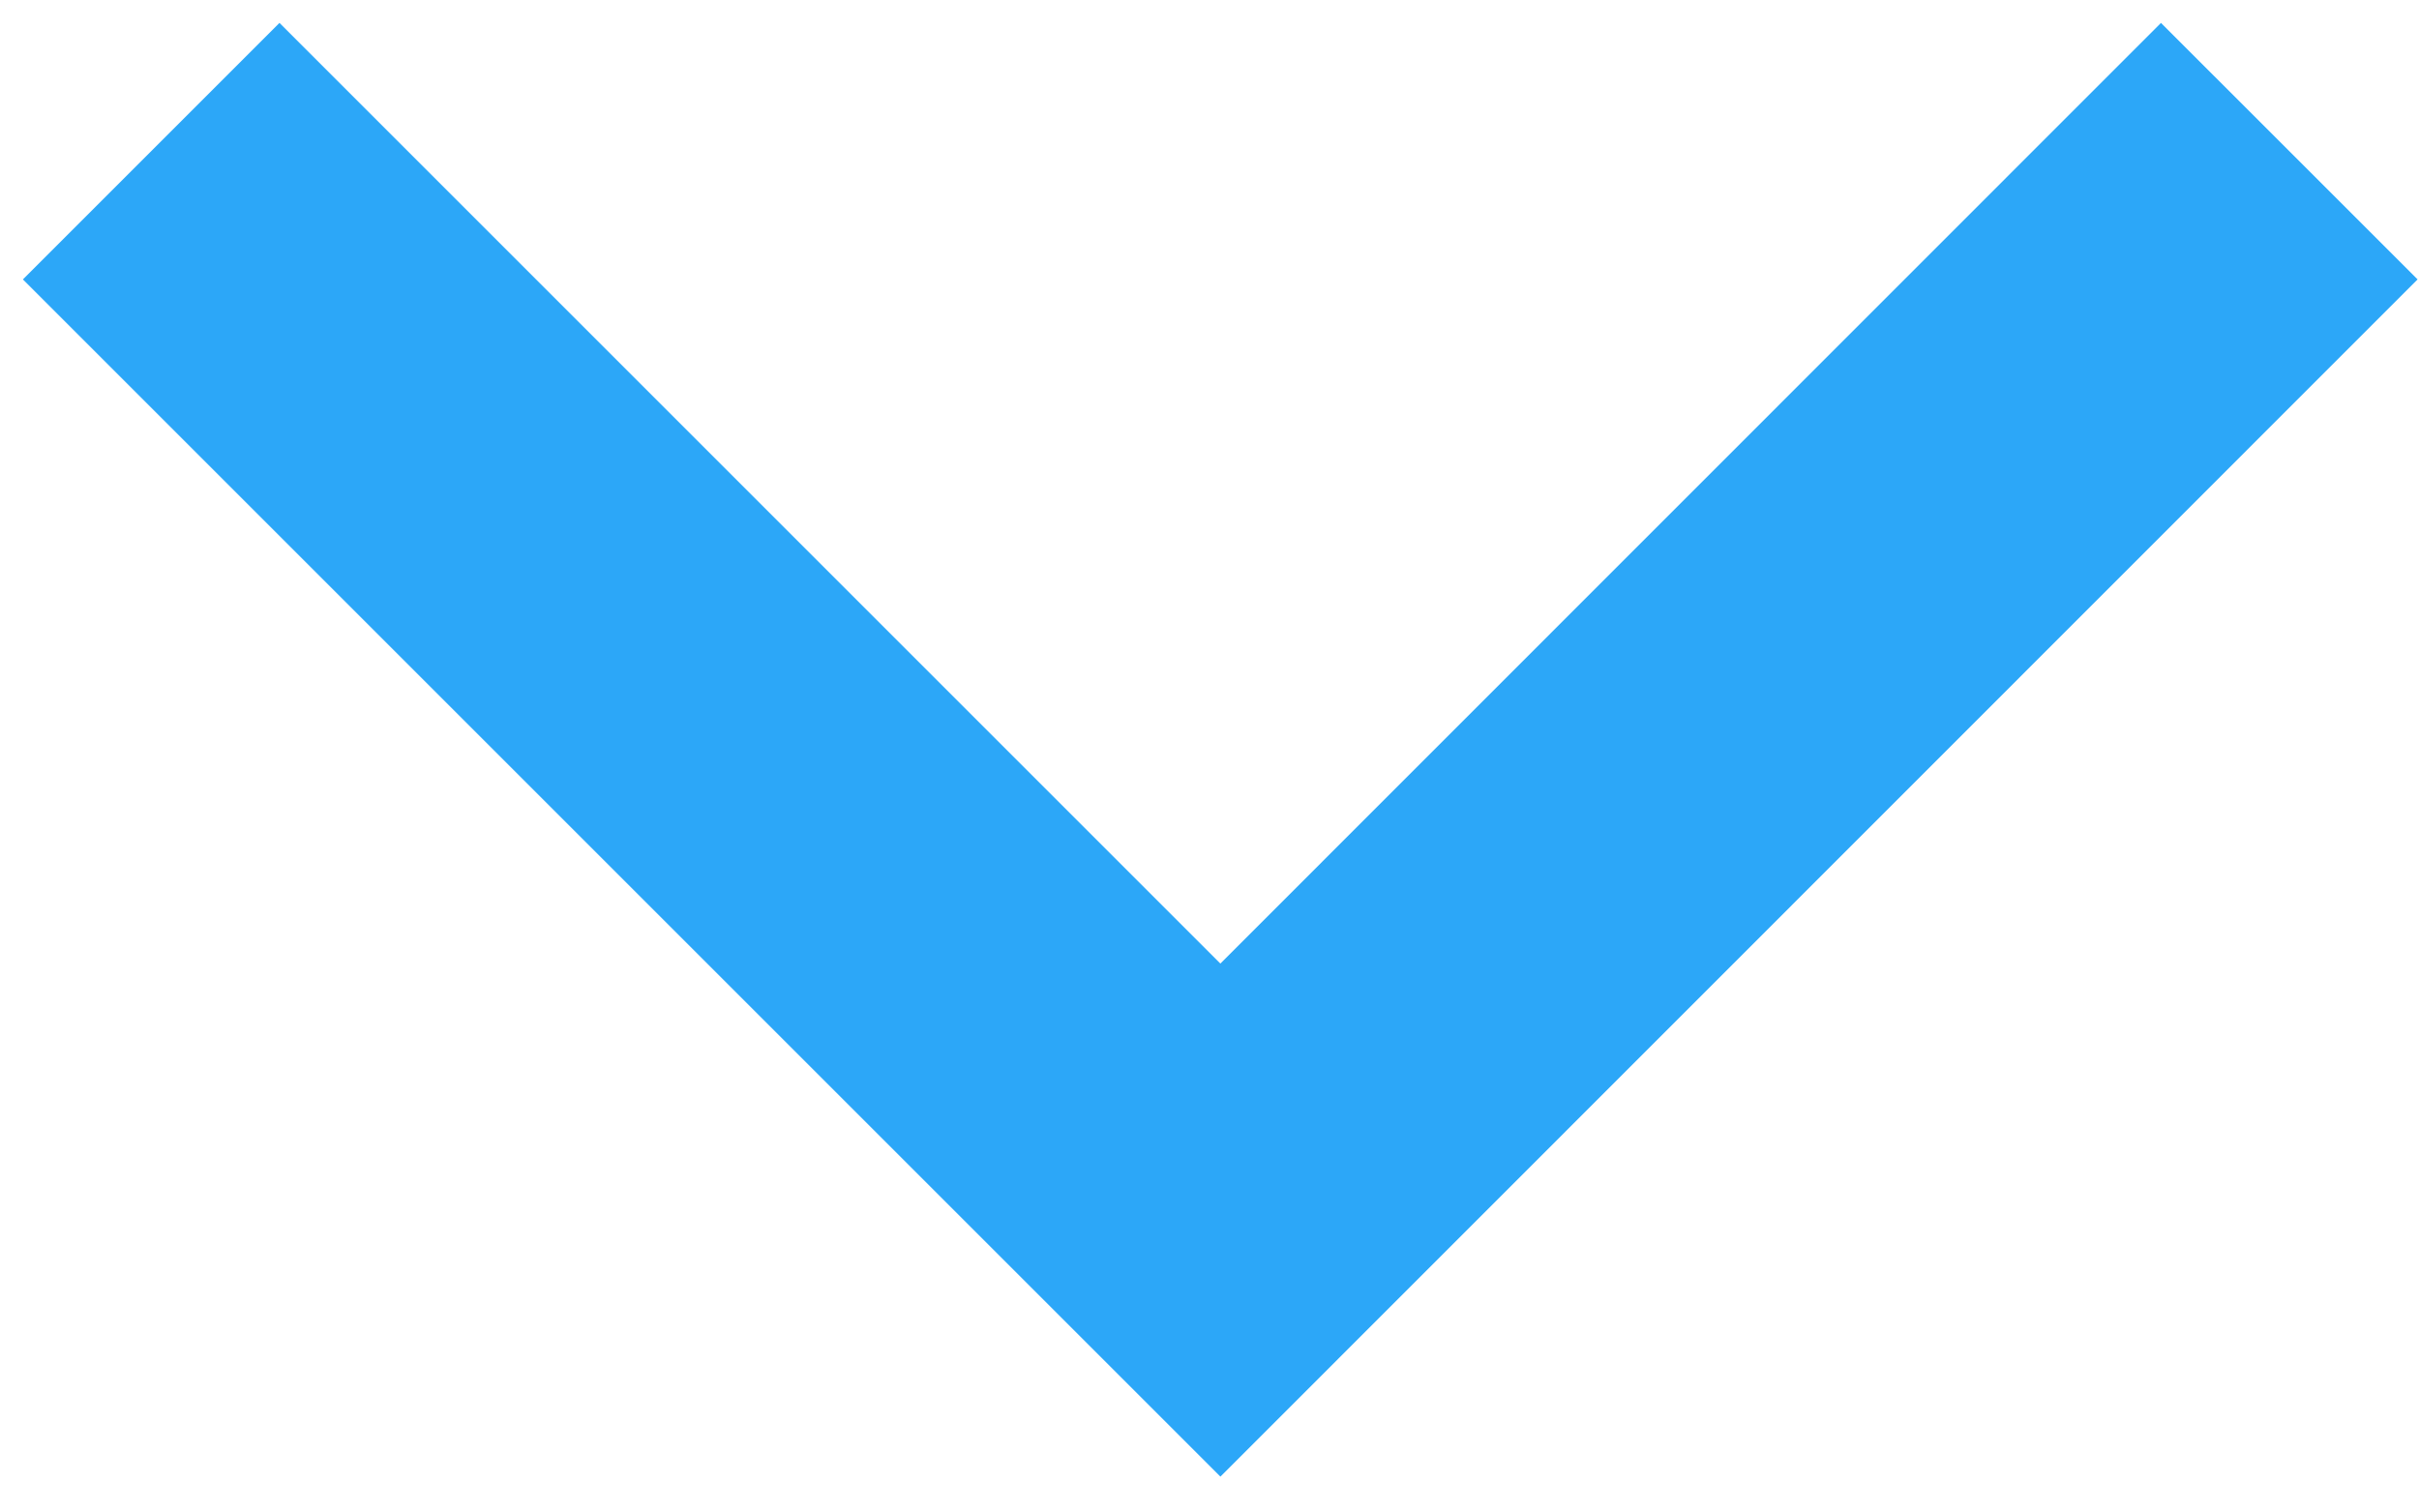
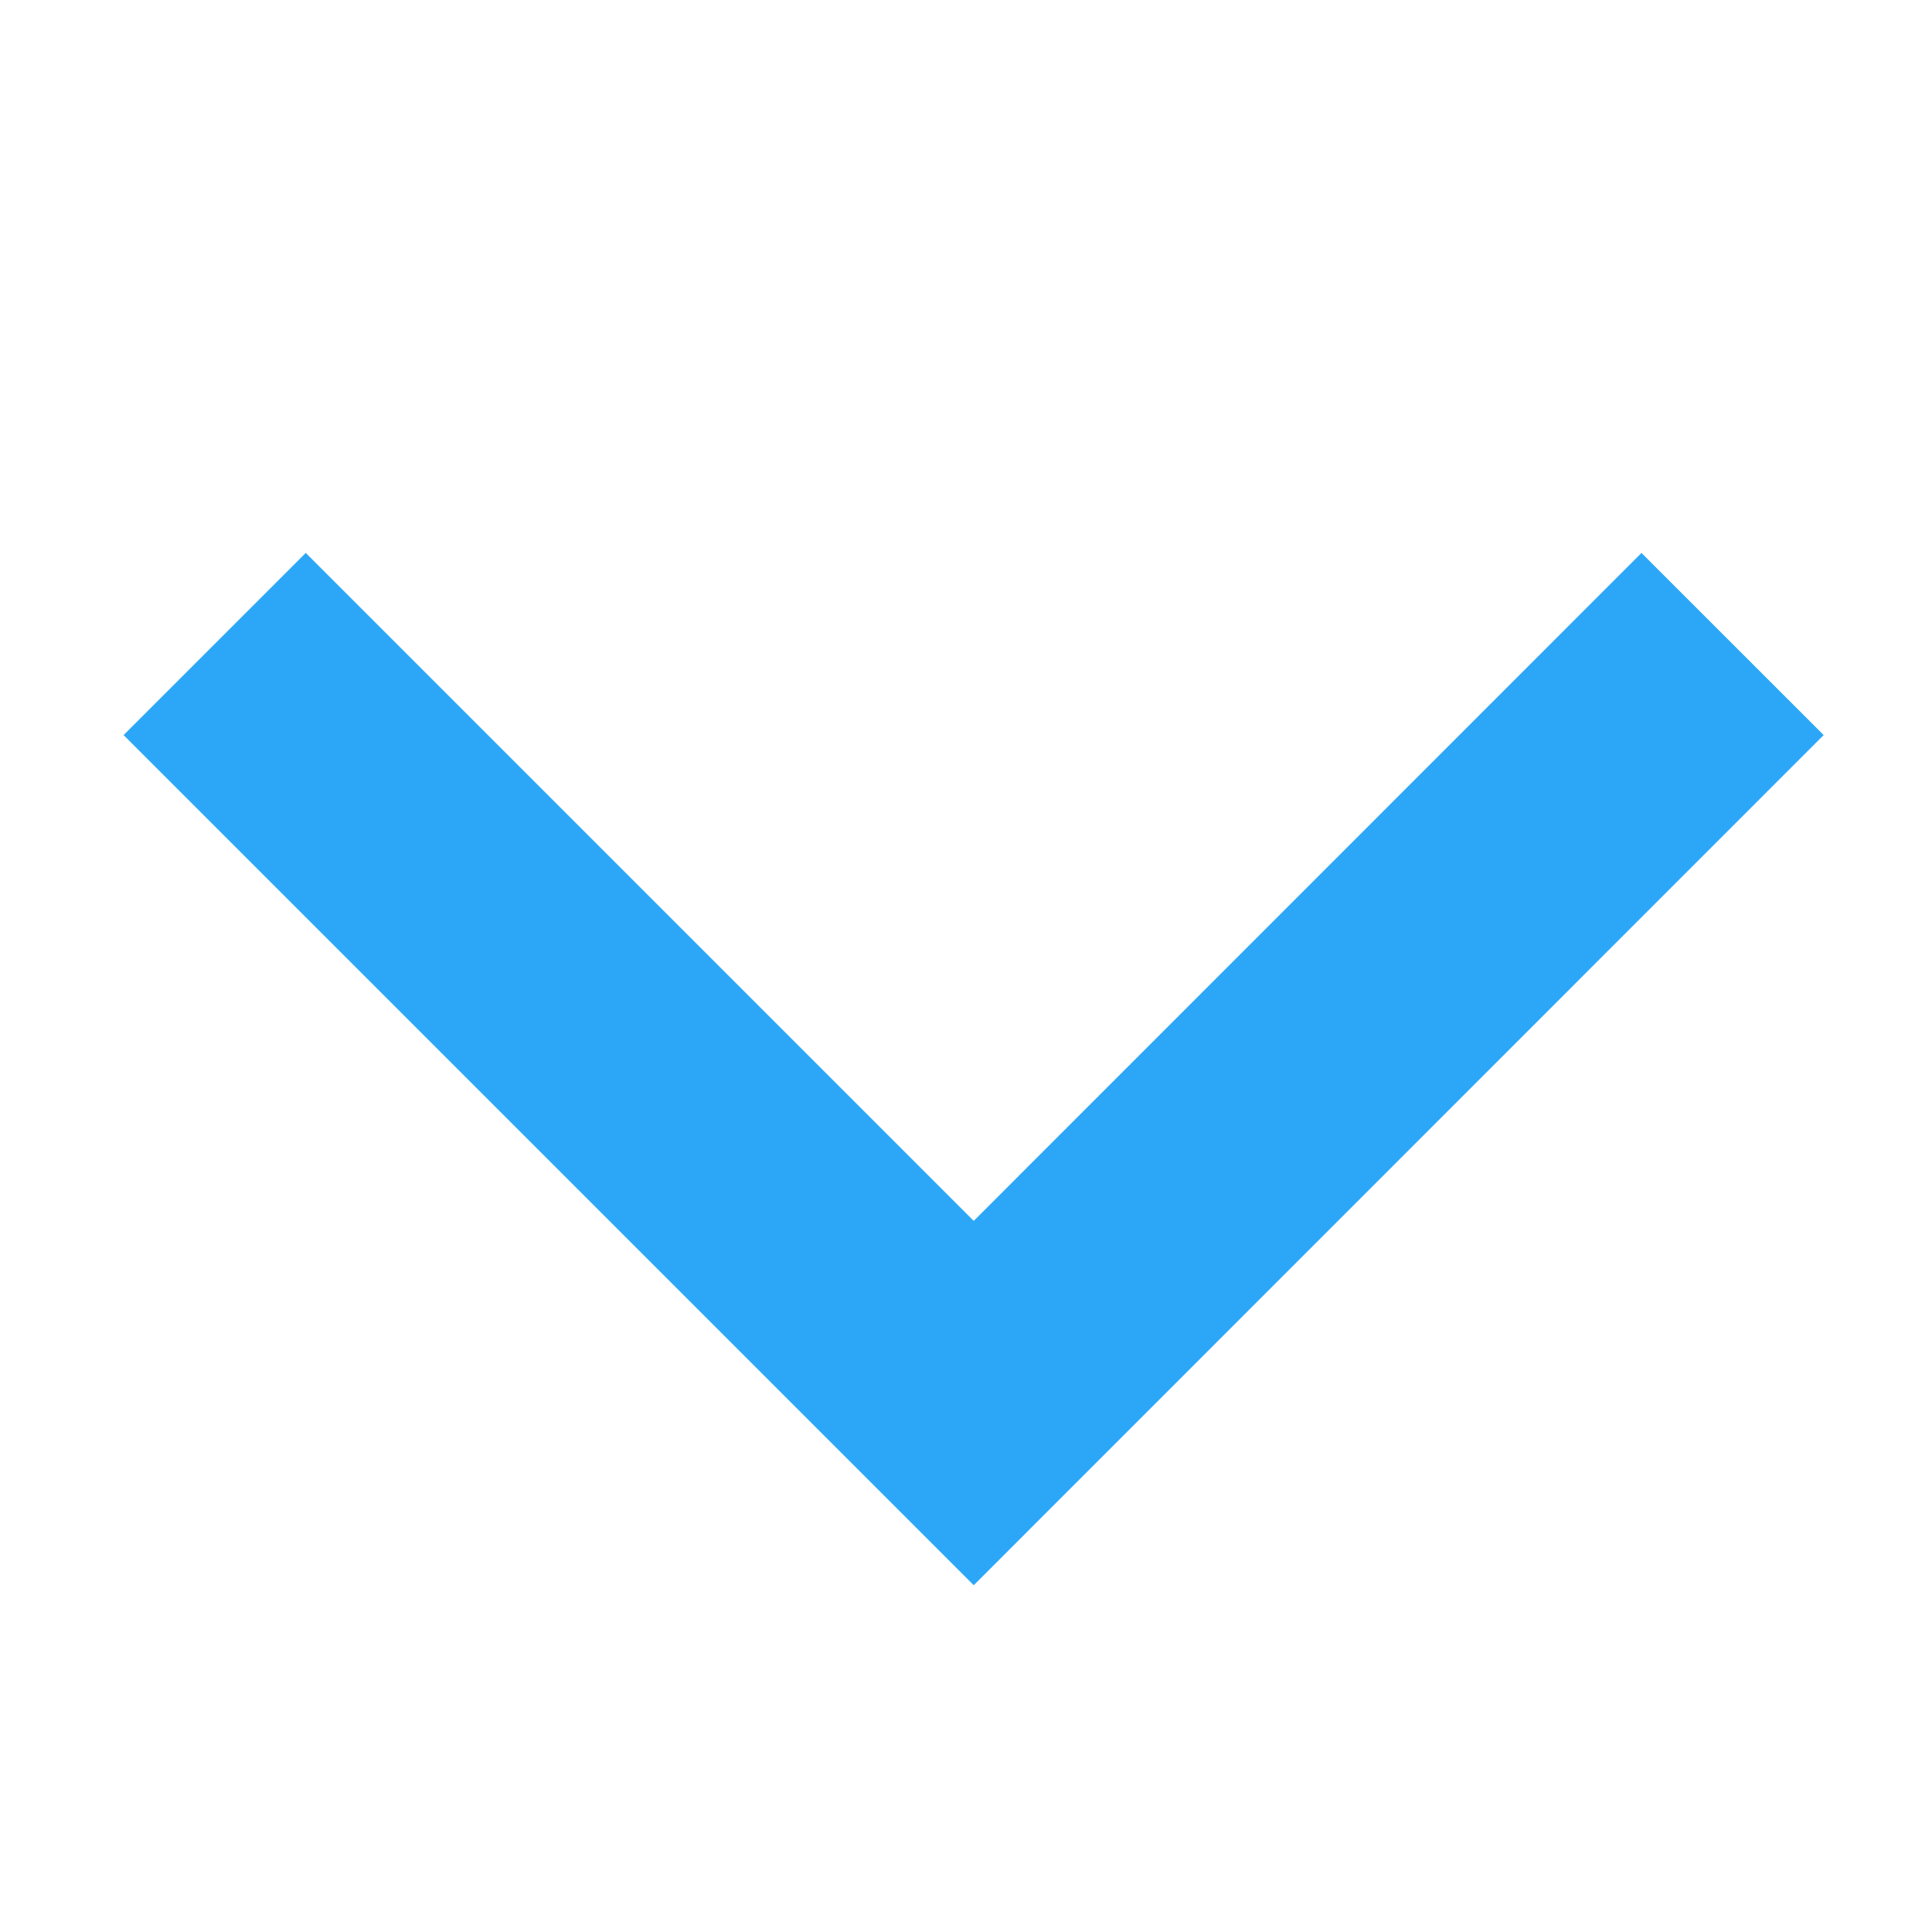
- <svg xmlns="http://www.w3.org/2000/svg" width="8px" height="5px" viewBox="0 0 8 5" version="1.1">
+ <svg xmlns="http://www.w3.org/2000/svg" width="9px" height="9px" viewBox="0 0 9 9" version="1.1">
  <defs />
  <g id="箭头" stroke="none" stroke-width="1" fill="none" fill-rule="evenodd">
    <g id="down_press" stroke-width="1.2" stroke="#2CA7F8">
-       <polyline id="down-copy-2" points="7.571 0.5 4.036 4.036 0.5 0.5" />
+       <polyline id="down-copy-2" points="8.071 3 4.536 6.536 1 3" />
    </g>
  </g>
</svg>
